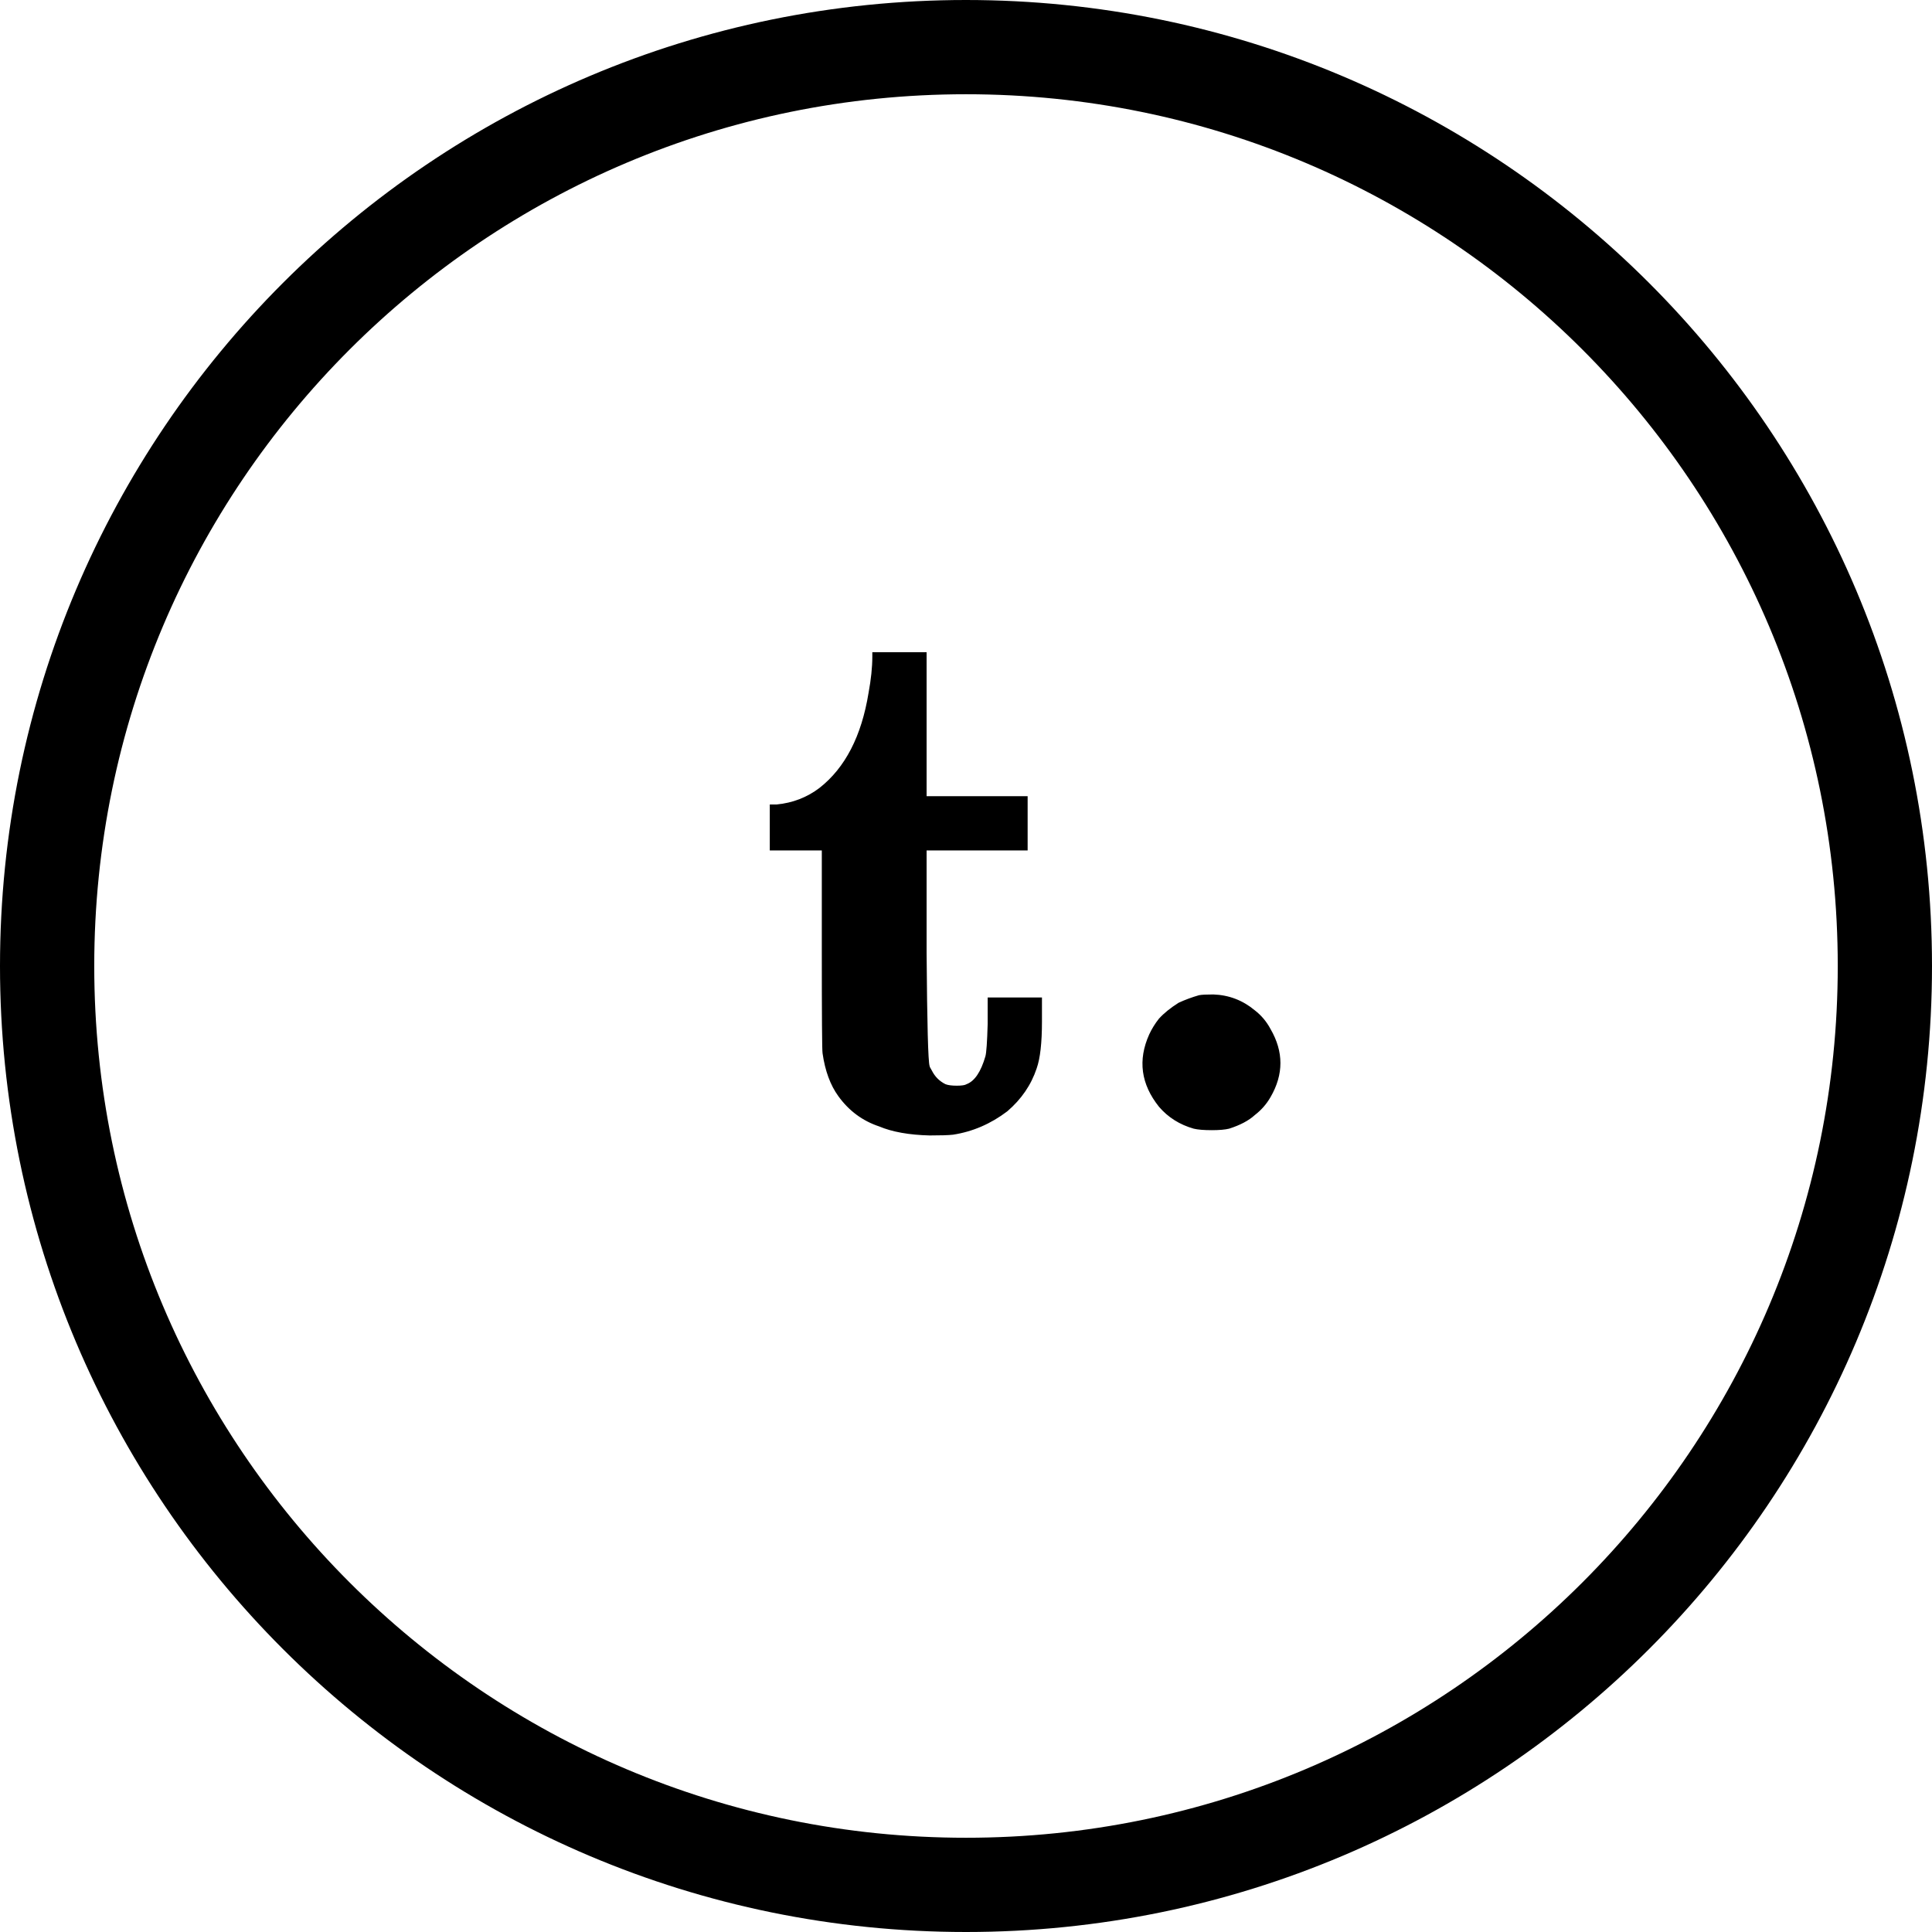
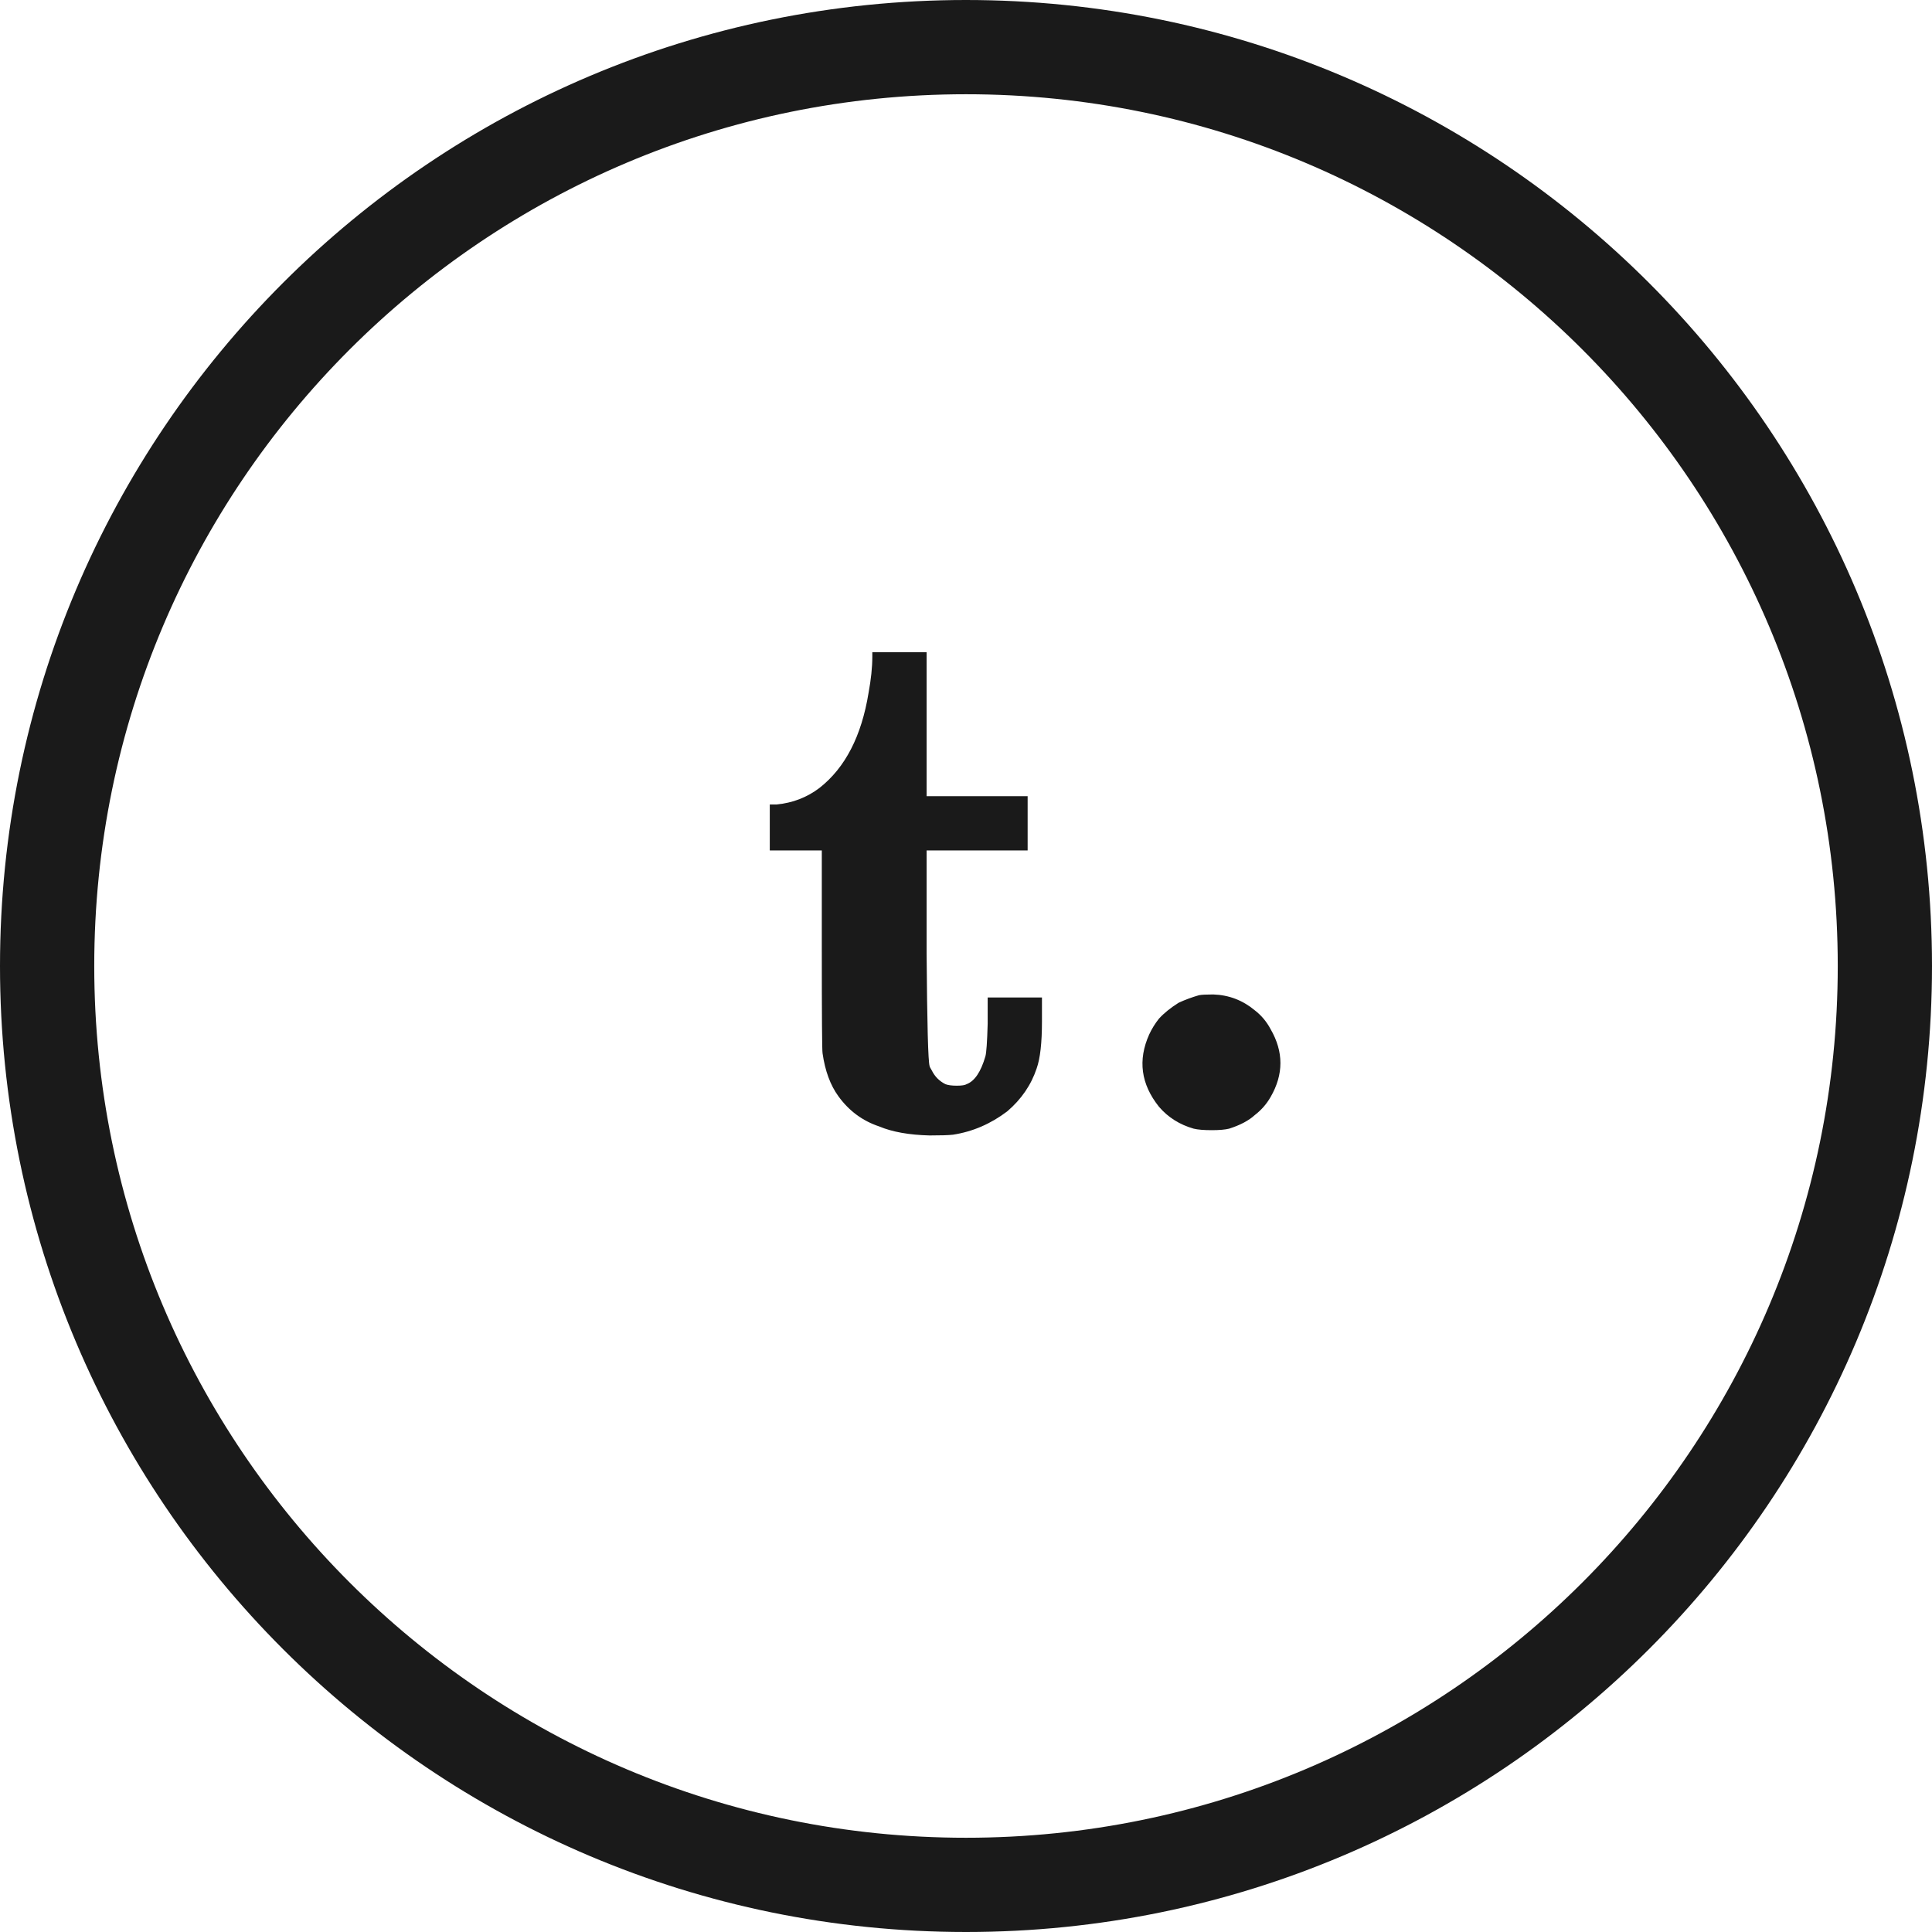
<svg xmlns="http://www.w3.org/2000/svg" width="41" height="41" viewBox="0 0 41 41" fill="none">
+   <style>
+     /* A favicon renders as its own document, so `currentColor` below resolved to
+        the default black and disappeared against a dark browser theme. Setting
+        `color` here drives both the stroke and the fill. */
+     svg { color: #1A1A1A; }
+     @media (prefers-color-scheme: dark) { svg { color: #F5F4EF; } }
+   </style>
  <circle cx="20.5" cy="20.5" r="19.5" stroke="currentColor" stroke-width="2" />
  <path d="M18.512 13.936V13.84H19.088H19.664V15.36V16.896H20.736H21.808V17.472V18.048H20.736H19.664V20.224C19.675 21.728 19.696 22.528 19.728 22.624C19.728 22.635 19.744 22.667 19.776 22.72C19.84 22.848 19.936 22.944 20.064 23.008C20.117 23.029 20.197 23.04 20.304 23.04C20.411 23.04 20.48 23.029 20.512 23.008C20.683 22.944 20.816 22.747 20.912 22.416C20.933 22.341 20.949 22.112 20.96 21.728V21.168H21.536H22.112V21.68C22.112 22.128 22.075 22.459 22 22.672C21.883 23.024 21.675 23.328 21.376 23.584C21.024 23.851 20.64 24.016 20.224 24.08C20.128 24.091 19.963 24.096 19.728 24.096C19.291 24.085 18.933 24.021 18.656 23.904C18.304 23.787 18.016 23.573 17.792 23.264C17.621 23.029 17.509 22.725 17.456 22.352C17.445 22.299 17.44 21.557 17.44 20.128V18.048H16.896H16.336V17.568V17.072H16.48C16.821 17.04 17.125 16.923 17.392 16.72C17.936 16.293 18.283 15.621 18.432 14.704C18.485 14.416 18.512 14.16 18.512 13.936ZM25.444 21.12C25.498 21.109 25.599 21.104 25.748 21.104C26.079 21.115 26.372 21.227 26.628 21.44C26.767 21.547 26.879 21.68 26.964 21.84C27.242 22.32 27.242 22.8 26.964 23.28C26.879 23.429 26.767 23.557 26.628 23.664C26.5 23.781 26.319 23.877 26.084 23.952C25.999 23.973 25.876 23.984 25.716 23.984C25.546 23.984 25.418 23.973 25.332 23.952C25.034 23.867 24.788 23.712 24.596 23.488C24.212 23.008 24.143 22.496 24.388 21.952C24.442 21.835 24.511 21.723 24.596 21.616C24.703 21.499 24.842 21.387 25.012 21.28C25.151 21.216 25.295 21.163 25.444 21.12Z" fill="currentColor" />
</svg>
